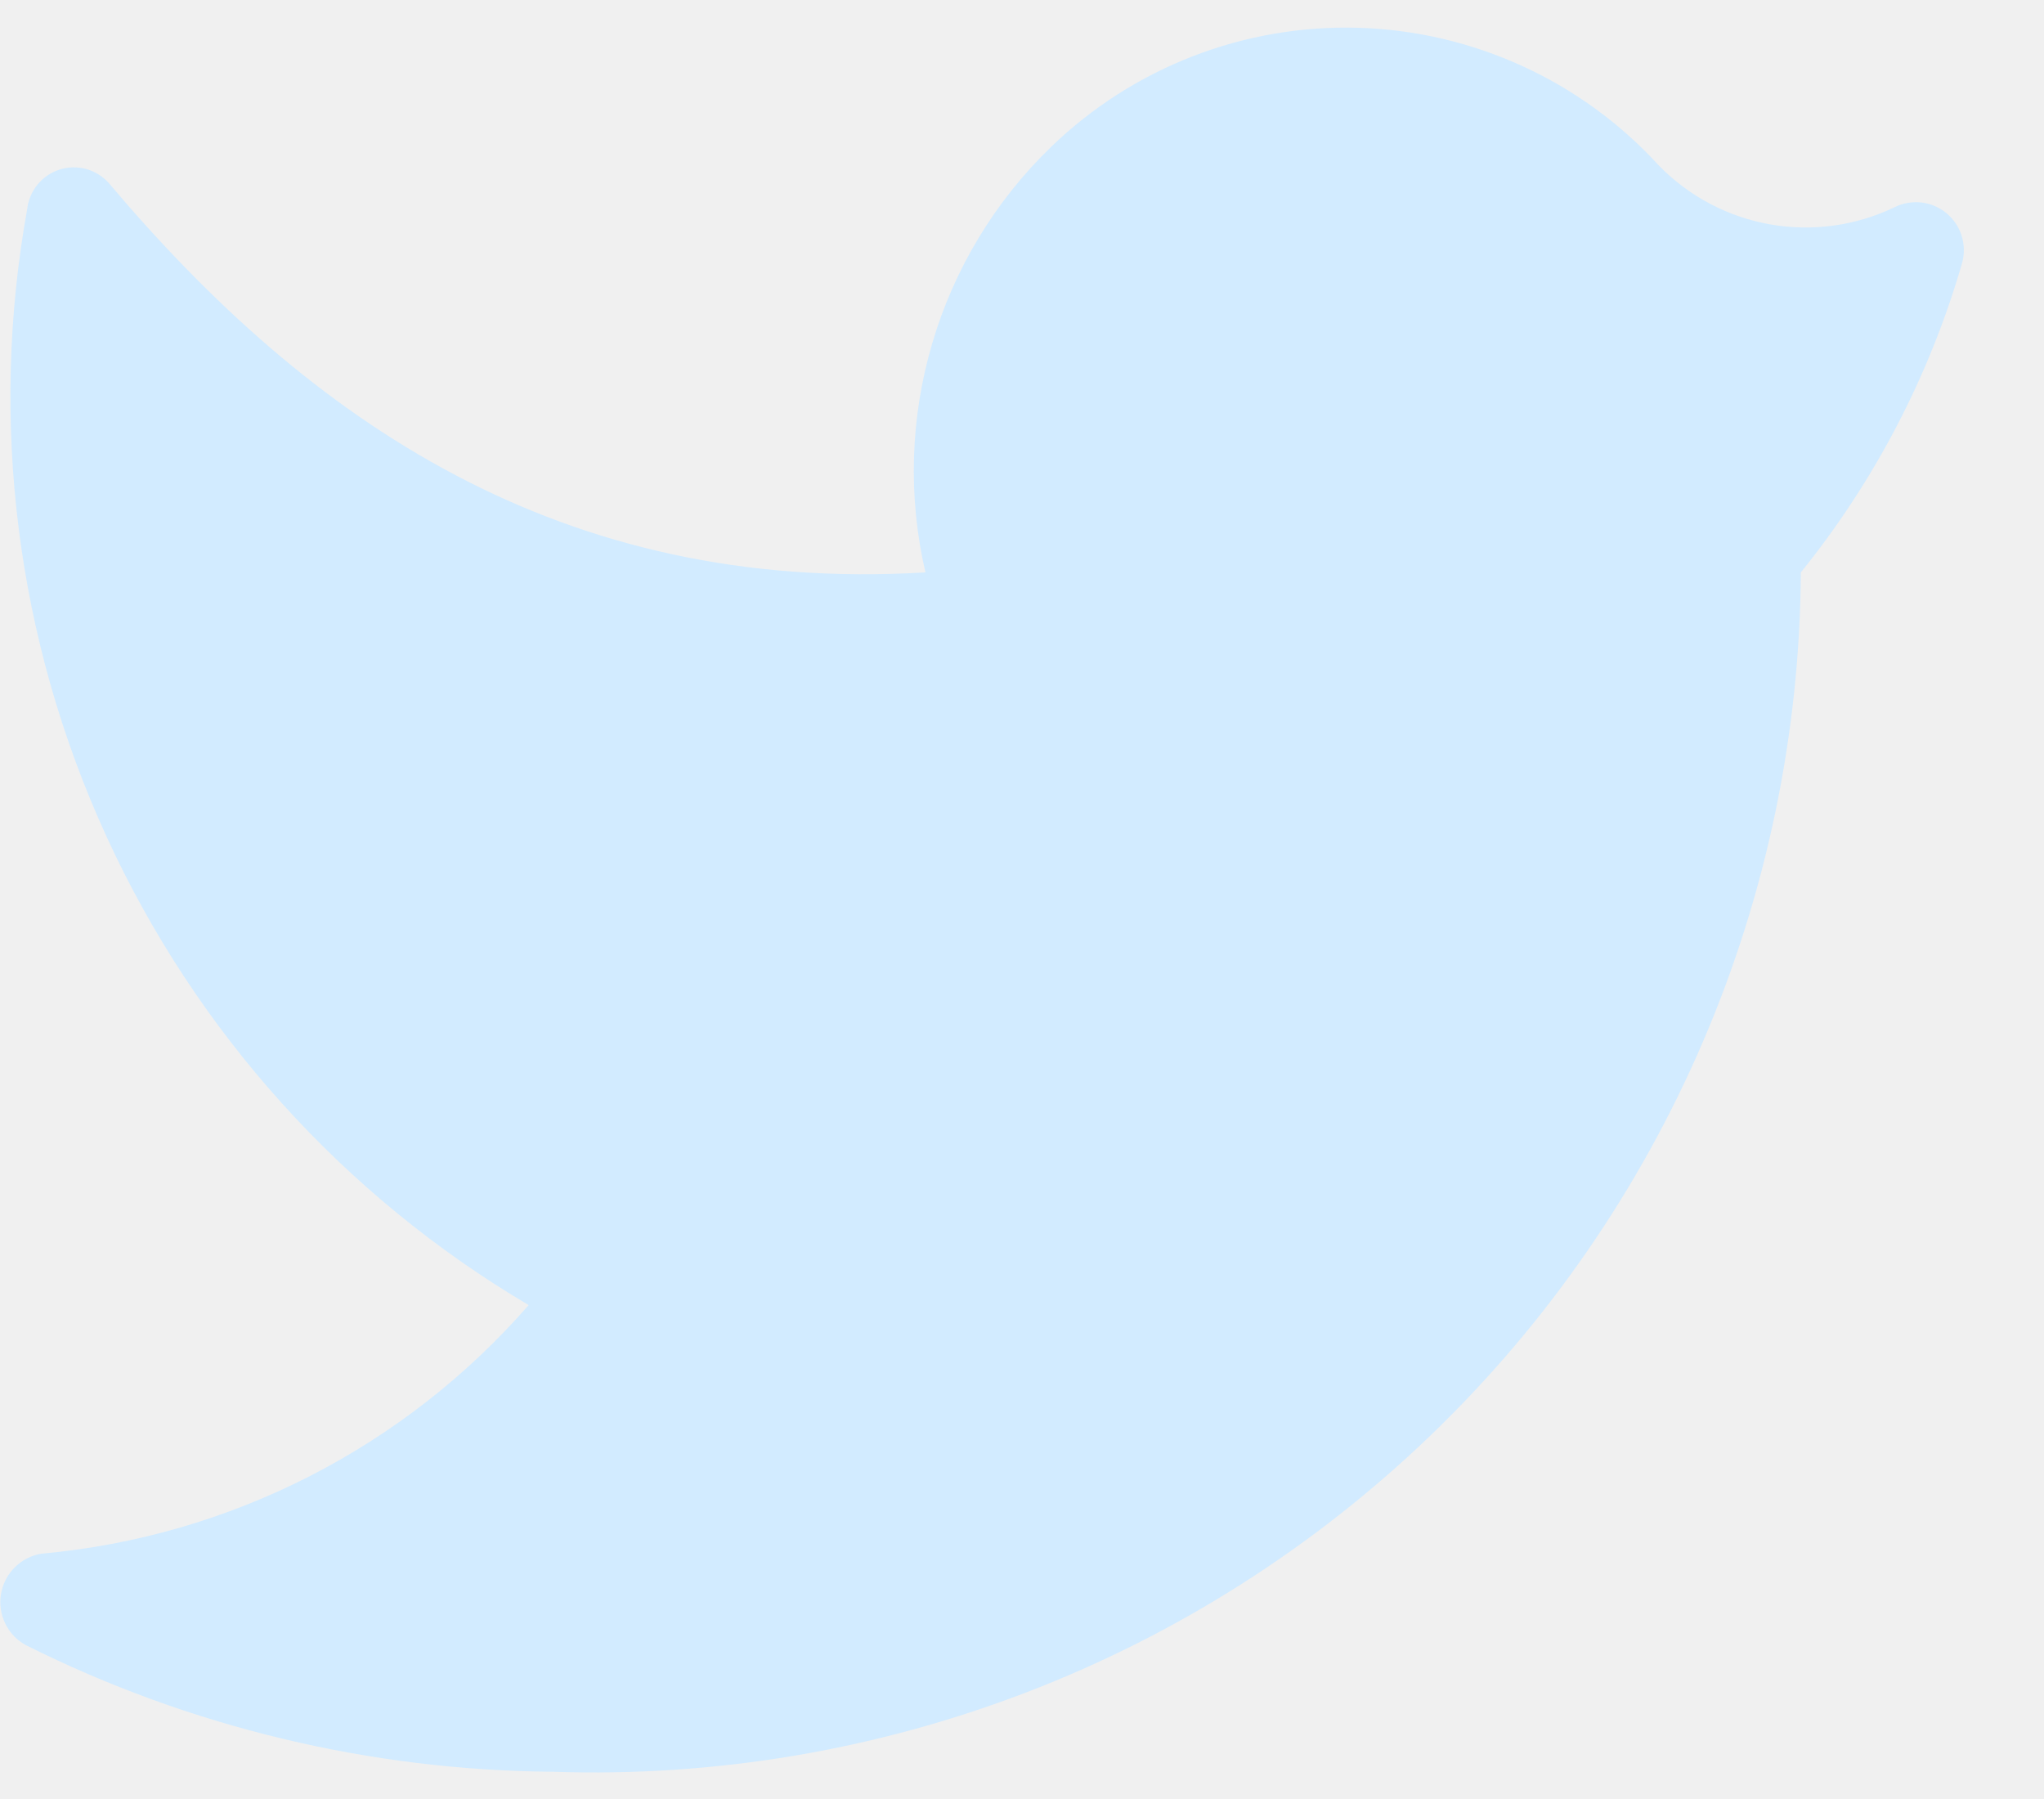
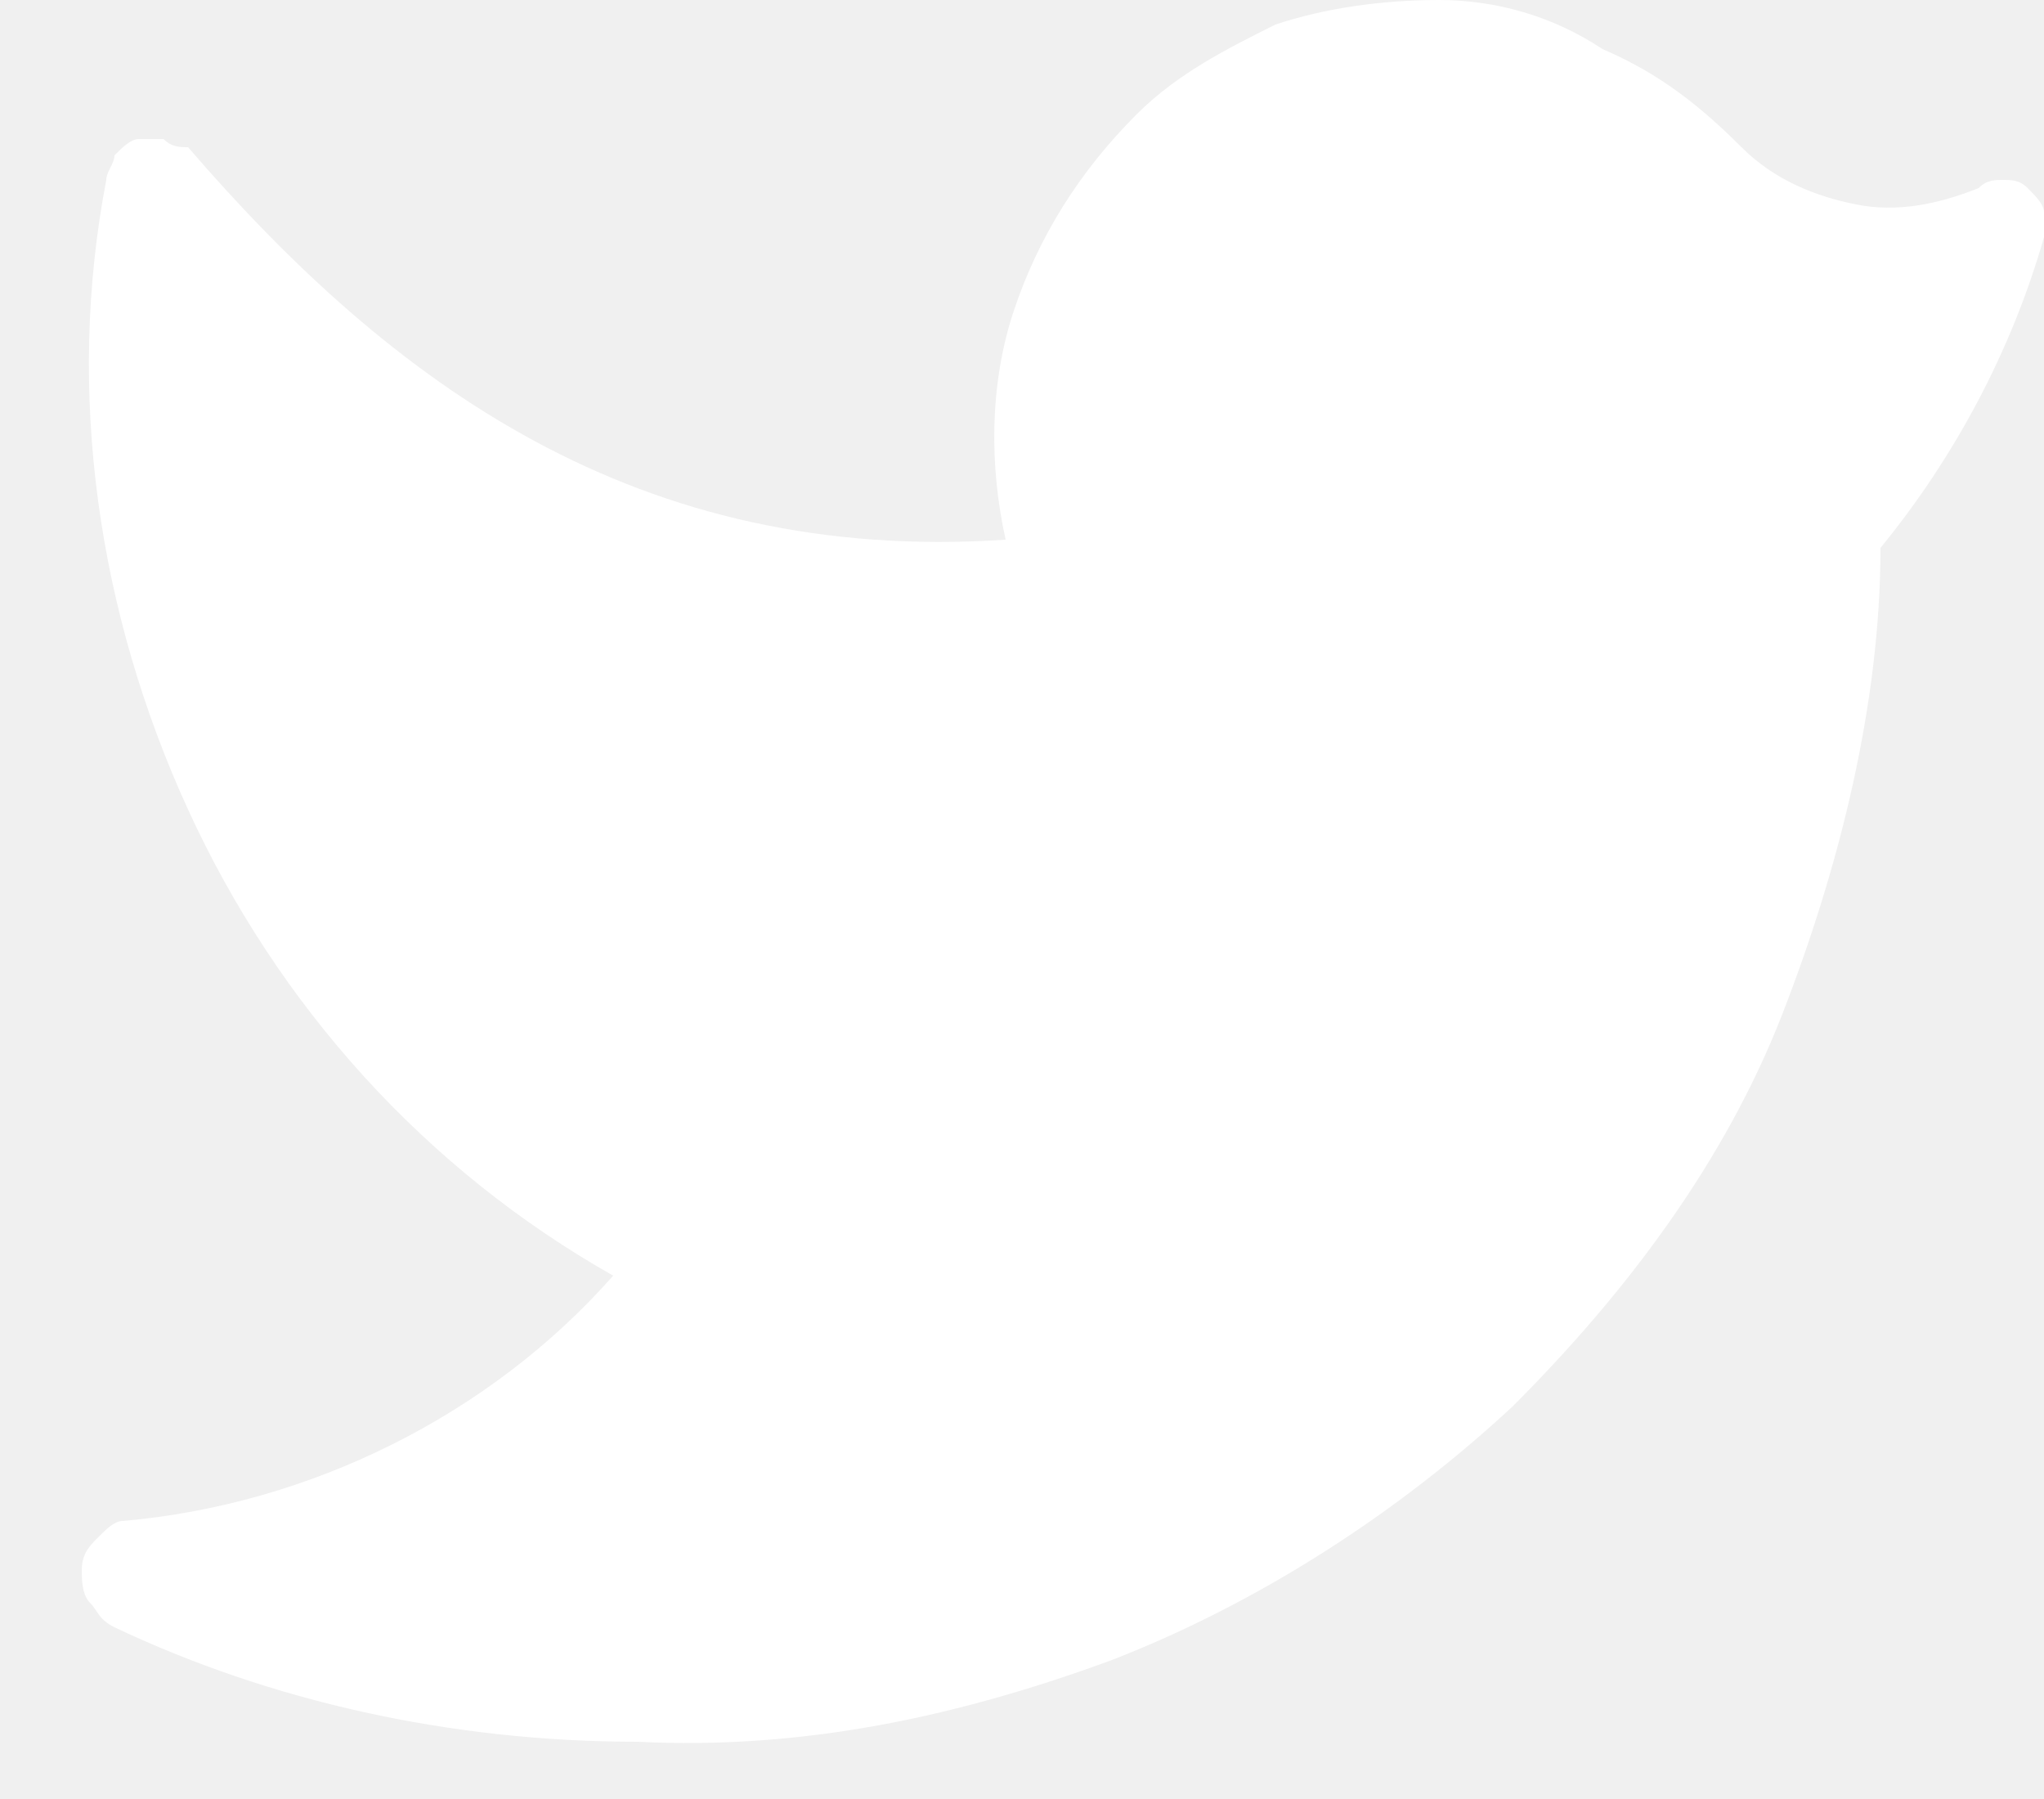
- <svg xmlns="http://www.w3.org/2000/svg" width="25" height="22" viewBox="0 0 25 22" fill="none">
-   <path d="M6.772 21.667C8.744 21.733 10.709 21.403 12.551 20.697C14.393 19.991 16.074 18.922 17.496 17.555C18.918 16.188 20.052 14.549 20.83 12.736C21.608 10.923 22.014 8.973 22.026 7C22.929 5.882 23.6 4.595 23.999 3.214C24.029 3.105 24.026 2.989 23.992 2.881C23.958 2.774 23.893 2.678 23.806 2.606C23.718 2.534 23.612 2.489 23.5 2.476C23.387 2.464 23.274 2.483 23.172 2.534C22.7 2.761 22.168 2.835 21.651 2.744C21.134 2.653 20.659 2.402 20.292 2.027C19.824 1.514 19.258 1.101 18.627 0.811C17.997 0.522 17.314 0.361 16.62 0.34C15.927 0.319 15.236 0.437 14.588 0.688C13.941 0.939 13.351 1.317 12.852 1.8C12.17 2.461 11.67 3.287 11.402 4.199C11.133 5.11 11.104 6.075 11.319 7C6.852 7.267 3.786 5.147 1.332 2.24C1.259 2.157 1.162 2.097 1.055 2.067C0.948 2.038 0.834 2.04 0.728 2.074C0.622 2.108 0.528 2.172 0.458 2.258C0.388 2.345 0.344 2.45 0.332 2.56C-0.135 5.153 0.202 7.826 1.299 10.222C2.395 12.617 4.198 14.62 6.466 15.96C4.945 17.704 2.81 18.793 0.506 19C0.382 19.021 0.268 19.079 0.18 19.168C0.091 19.256 0.033 19.37 0.012 19.494C-0.009 19.617 0.01 19.744 0.065 19.856C0.12 19.969 0.209 20.061 0.319 20.12C2.324 21.122 4.531 21.651 6.772 21.667Z" fill="#D2EBFF" />
+ <svg xmlns="http://www.w3.org/2000/svg" version="1.1" id="Слой_1" x="0px" y="0px" viewBox="0 0 25 22" style="enable-background:new 0 0 25 22;" xml:space="preserve">
+   <style type="text/css">
+ 	.st0{fill:#FFFFFF;}
+ </style>
+   <path id="ф" class="st0" d="M7.8,21.3c2,0.1,3.9-0.3,5.8-1c1.8-0.7,3.5-1.8,4.9-3.1c1.4-1.4,2.6-3,3.3-4.8S23,8.6,23,6.7  c0.9-1.1,1.6-2.4,2-3.8c0-0.1,0-0.2,0-0.3c0-0.1-0.1-0.2-0.2-0.3c-0.1-0.1-0.2-0.1-0.3-0.1c-0.1,0-0.2,0-0.3,0.1  c-0.5,0.2-1,0.3-1.5,0.2c-0.5-0.1-1-0.3-1.4-0.7c-0.5-0.5-1-0.9-1.7-1.2C19,0.2,18.3,0,17.6,0s-1.4,0.1-2,0.3  c-0.6,0.3-1.2,0.6-1.7,1.1c-0.7,0.7-1.2,1.5-1.5,2.4c-0.3,0.9-0.3,1.9-0.1,2.8c-4.5,0.3-7.5-1.9-10-4.8C2.2,1.8,2.1,1.8,2,1.7  c-0.1,0-0.2,0-0.3,0c-0.1,0-0.2,0.1-0.3,0.2C1.4,2,1.3,2.1,1.3,2.2c-0.5,2.6-0.1,5.3,1,7.7c1.1,2.4,2.9,4.4,5.2,5.7  c-1.5,1.7-3.7,2.8-6,3c-0.1,0-0.2,0.1-0.3,0.2C1.1,18.9,1,19,1,19.2c0,0.1,0,0.3,0.1,0.4c0.1,0.1,0.1,0.2,0.3,0.3  C3.3,20.8,5.5,21.3,7.8,21.3z" />
</svg>
